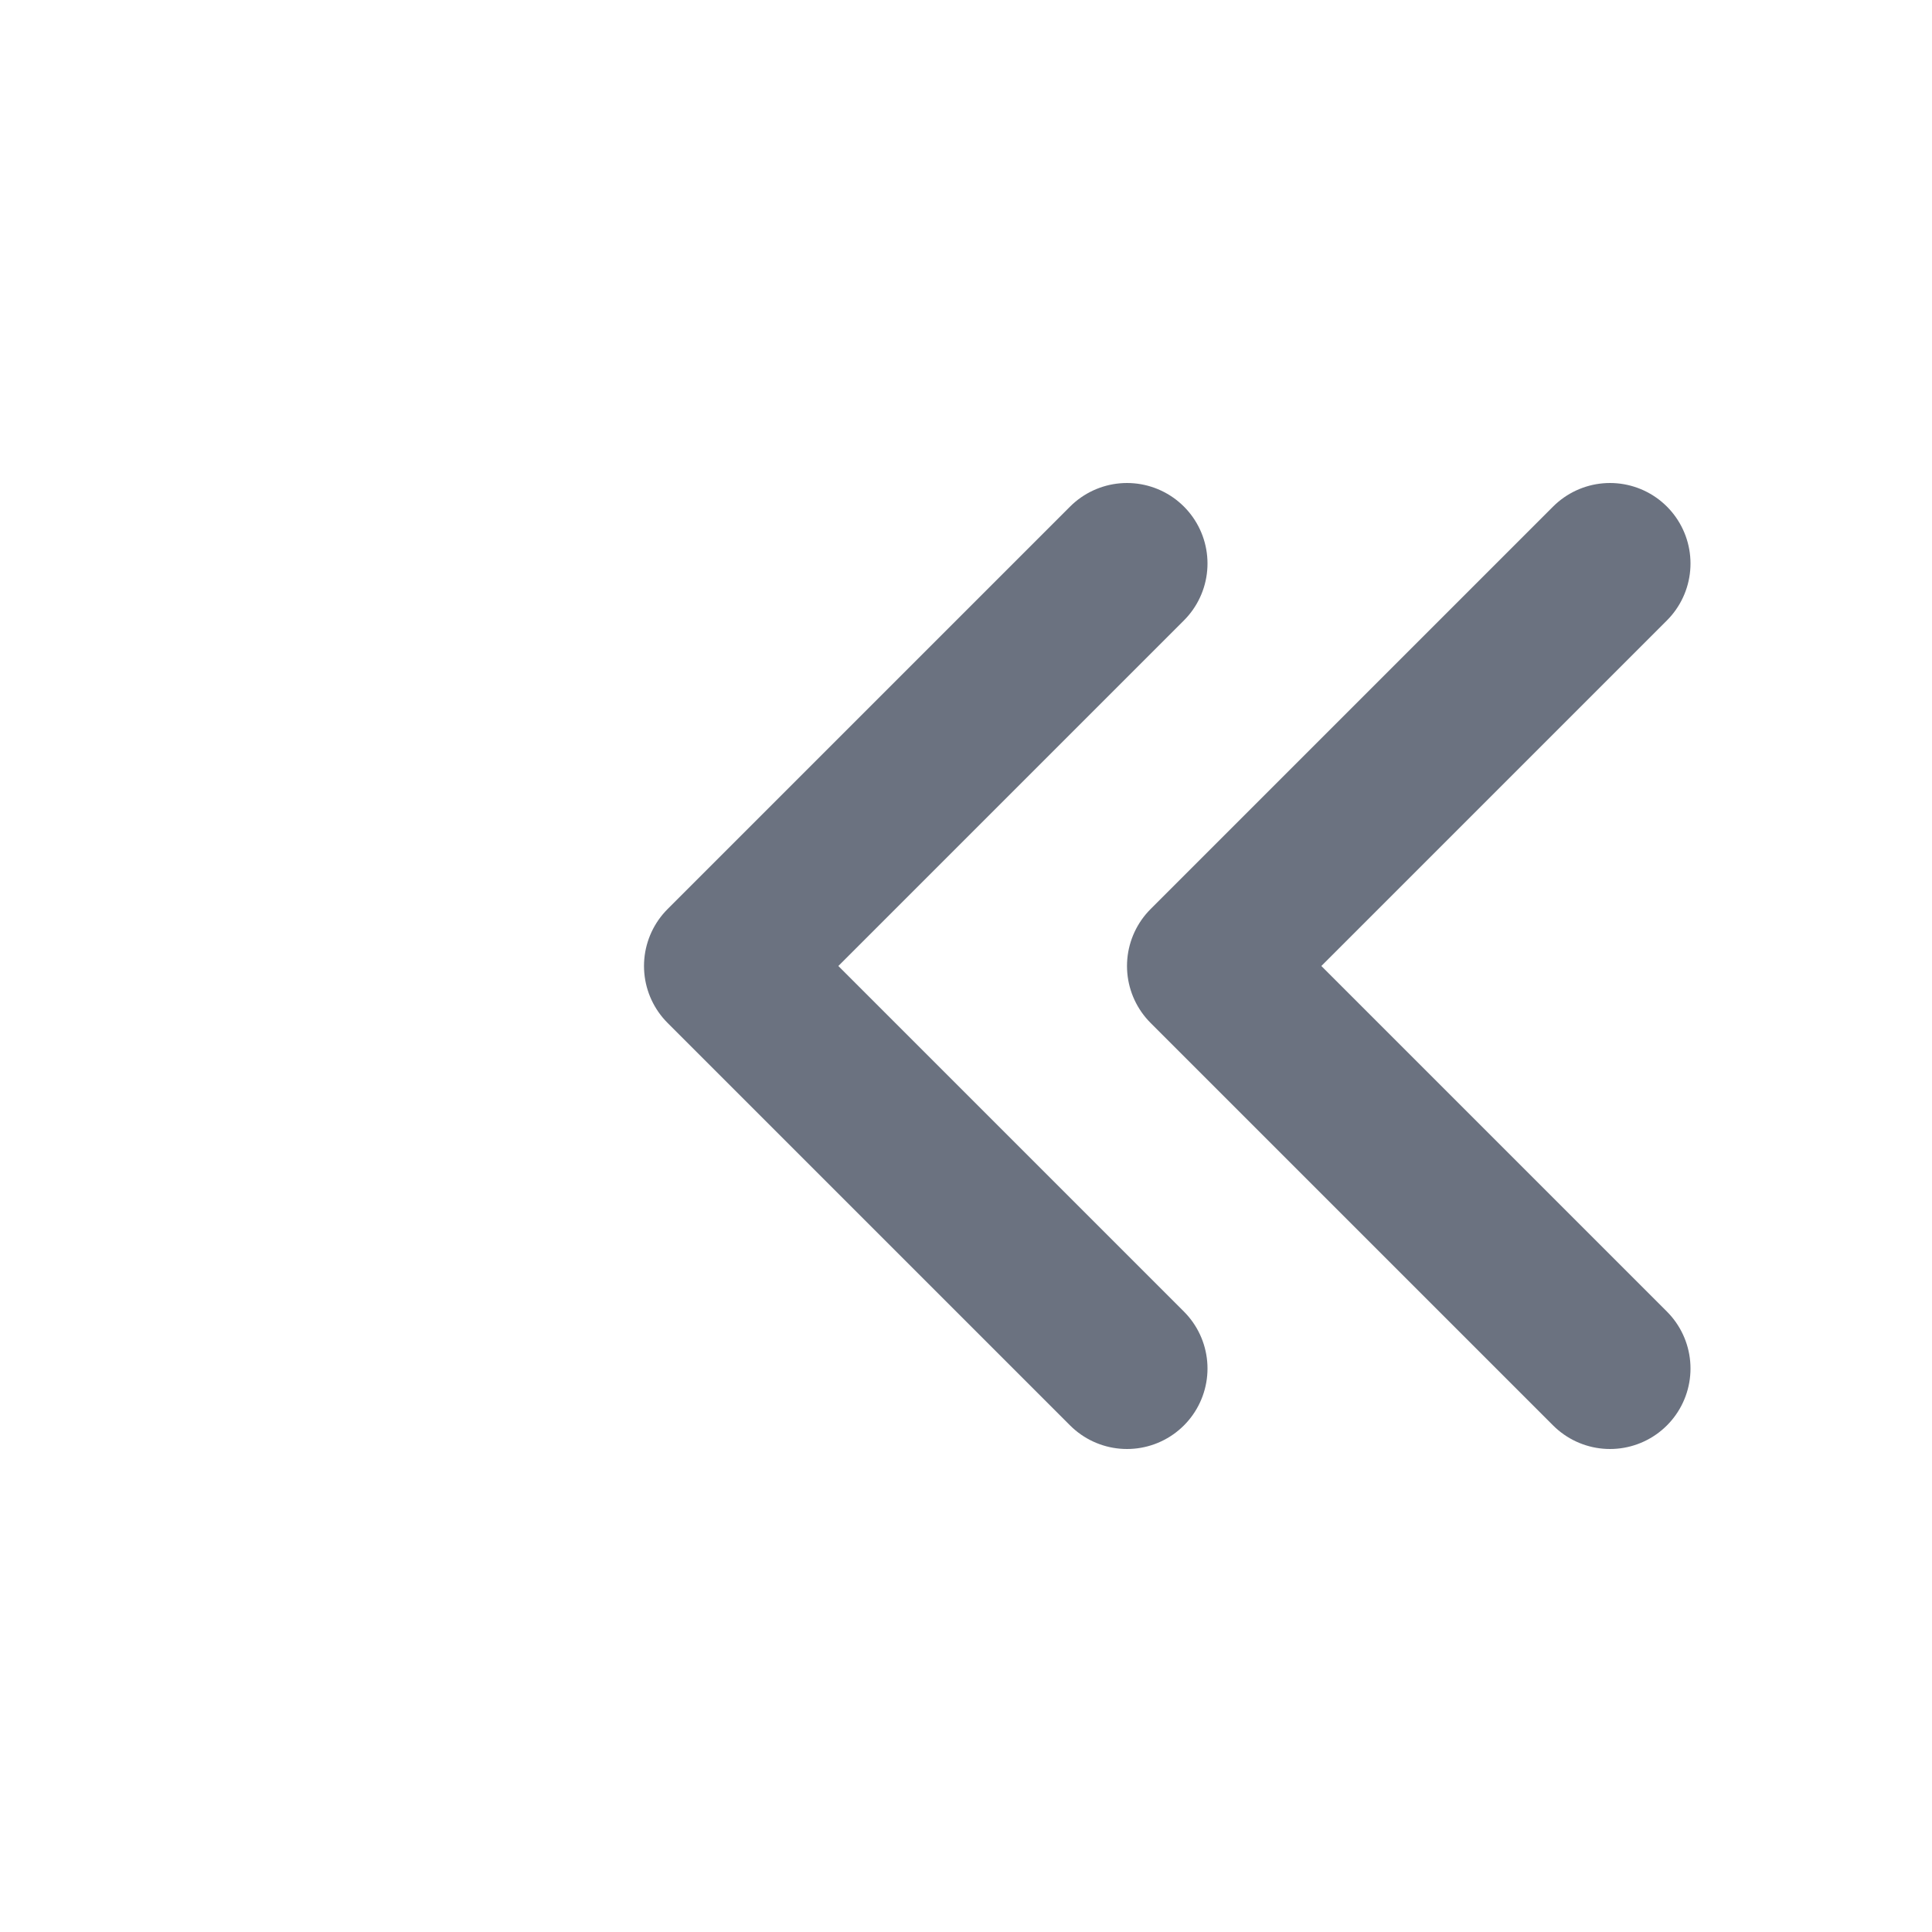
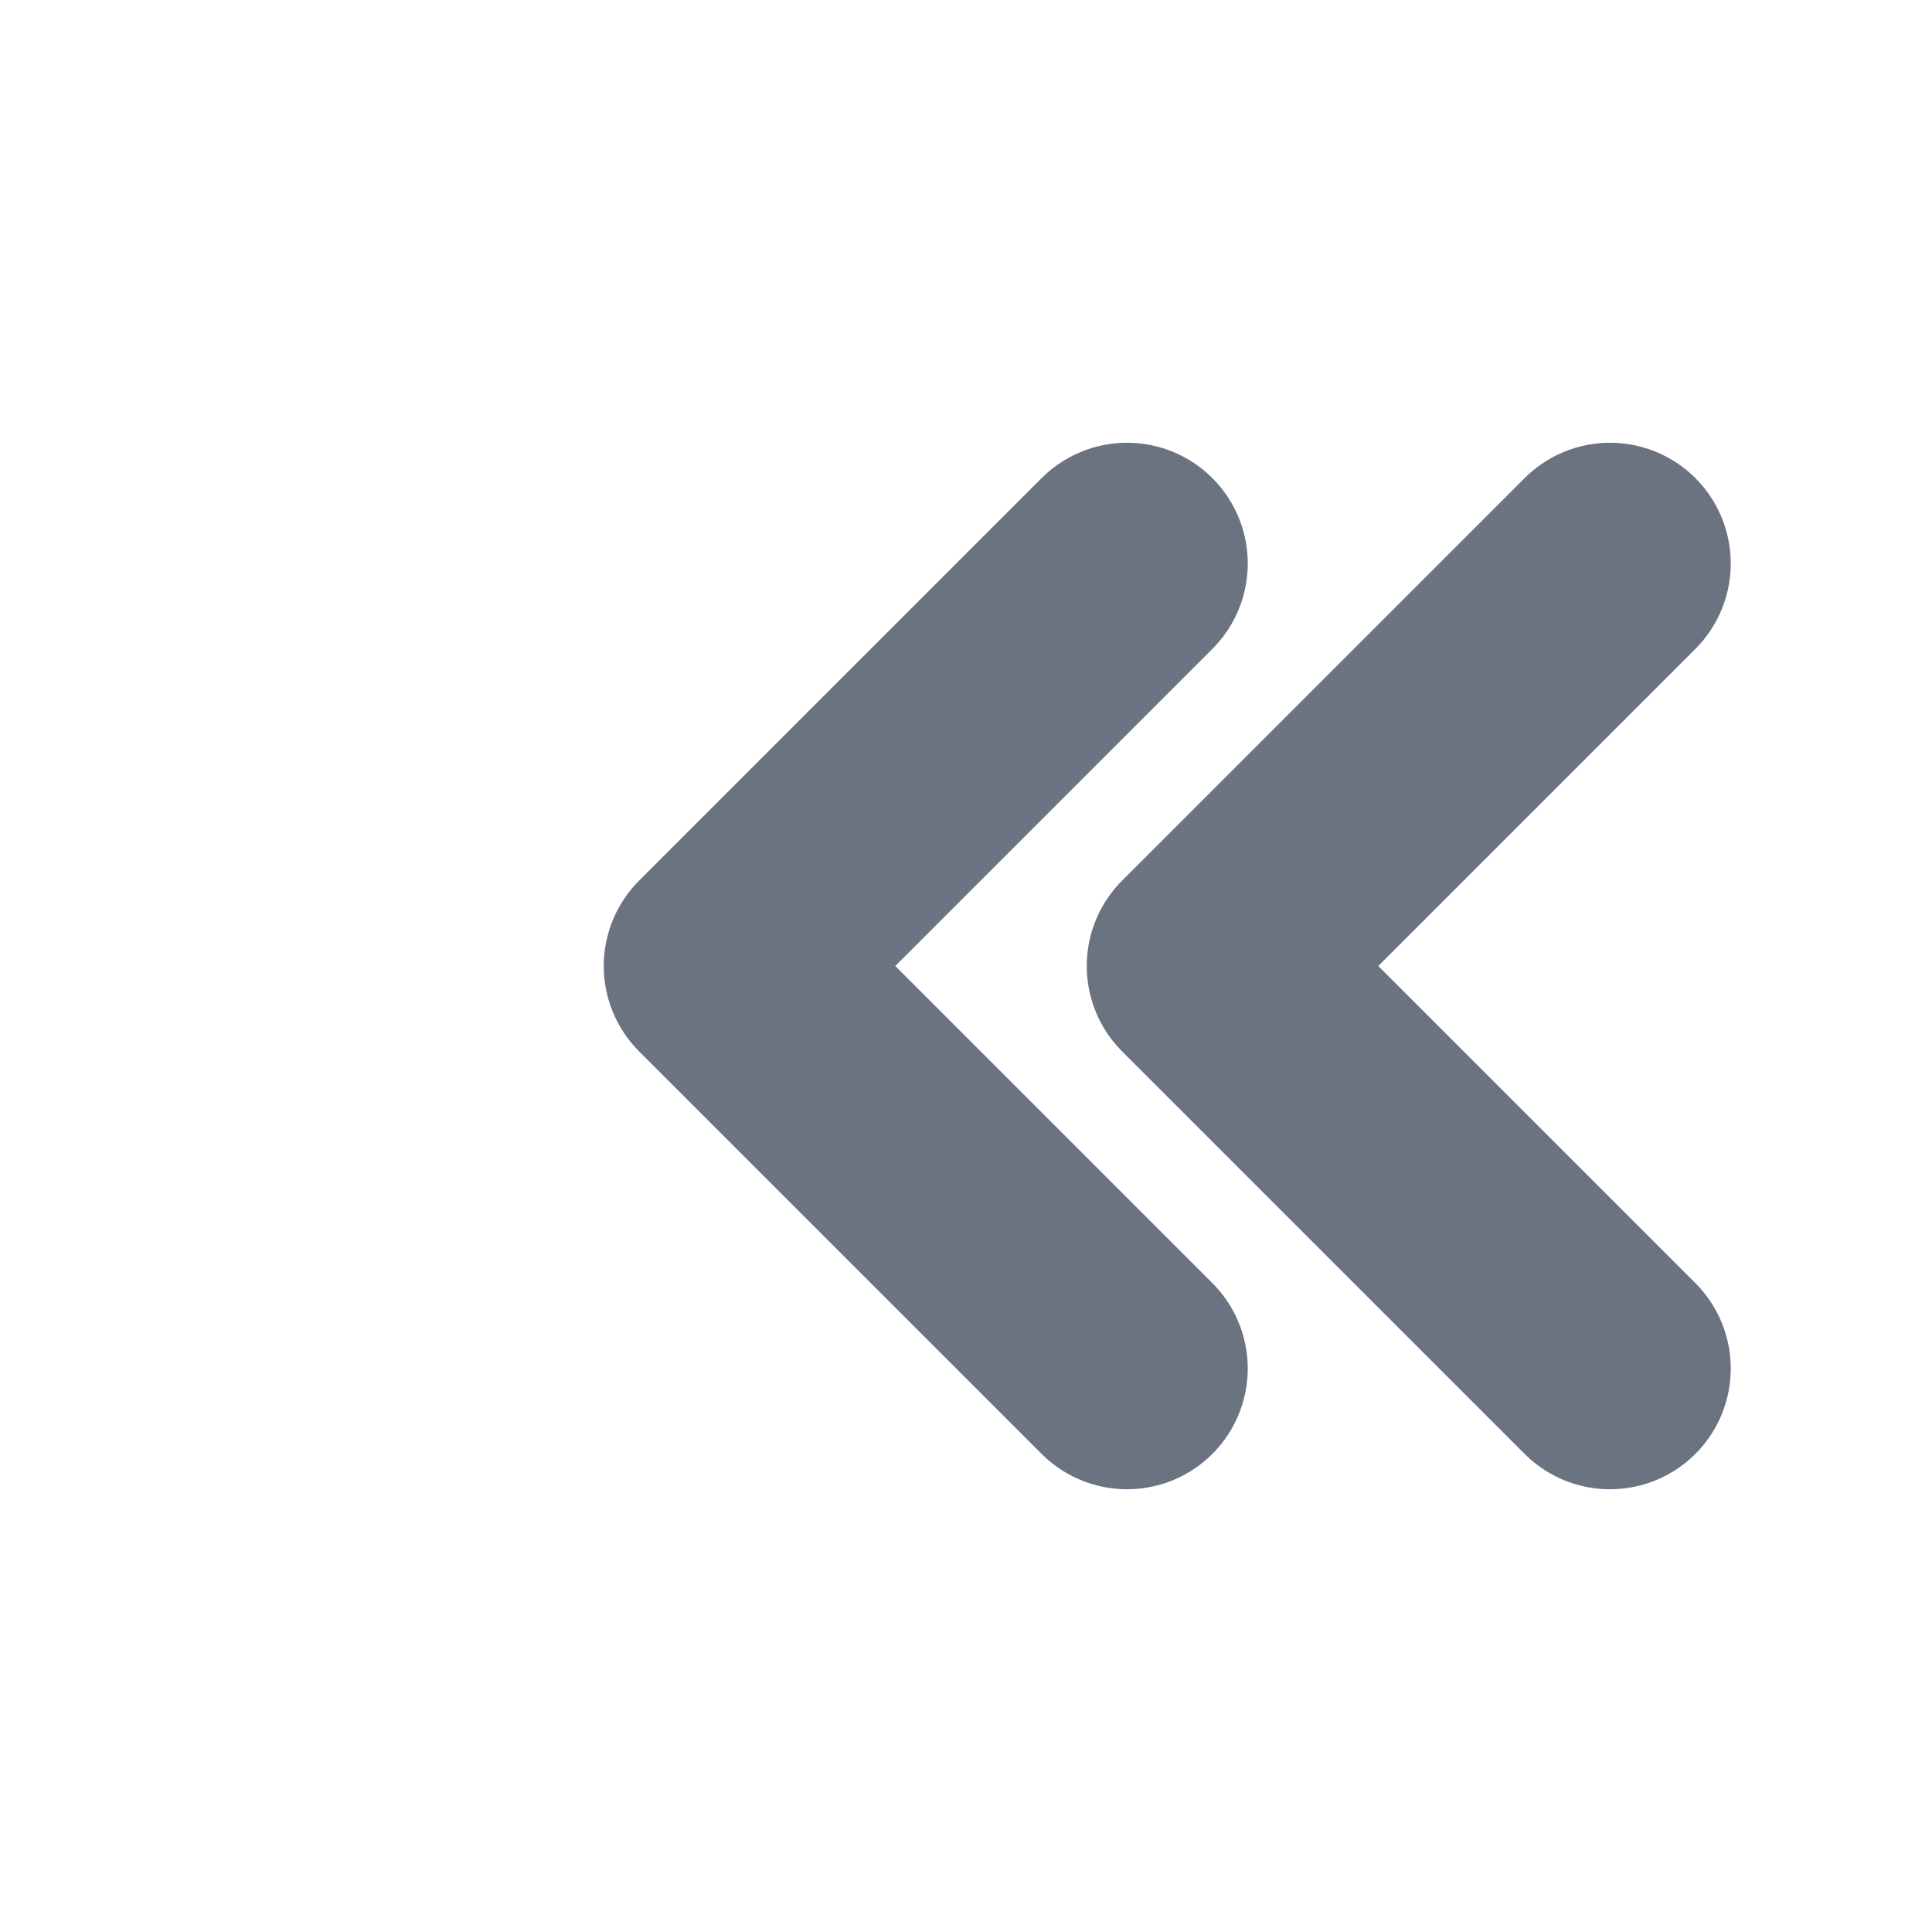
- <svg xmlns="http://www.w3.org/2000/svg" width="24" height="24" viewBox="0 0 24 24" fill="none" stroke="#6b7280" stroke-width="2" stroke-linecap="round" stroke-linejoin="round">
+ <svg xmlns="http://www.w3.org/2000/svg" width="24" height="24" viewBox="0 0 24 24" fill="none" stroke="#6b7280" stroke-width="3" stroke-linecap="round" stroke-linejoin="round">
  <path d="M14 7l-5 5 5 5M20 7l-5 5 5 5" />
</svg>
